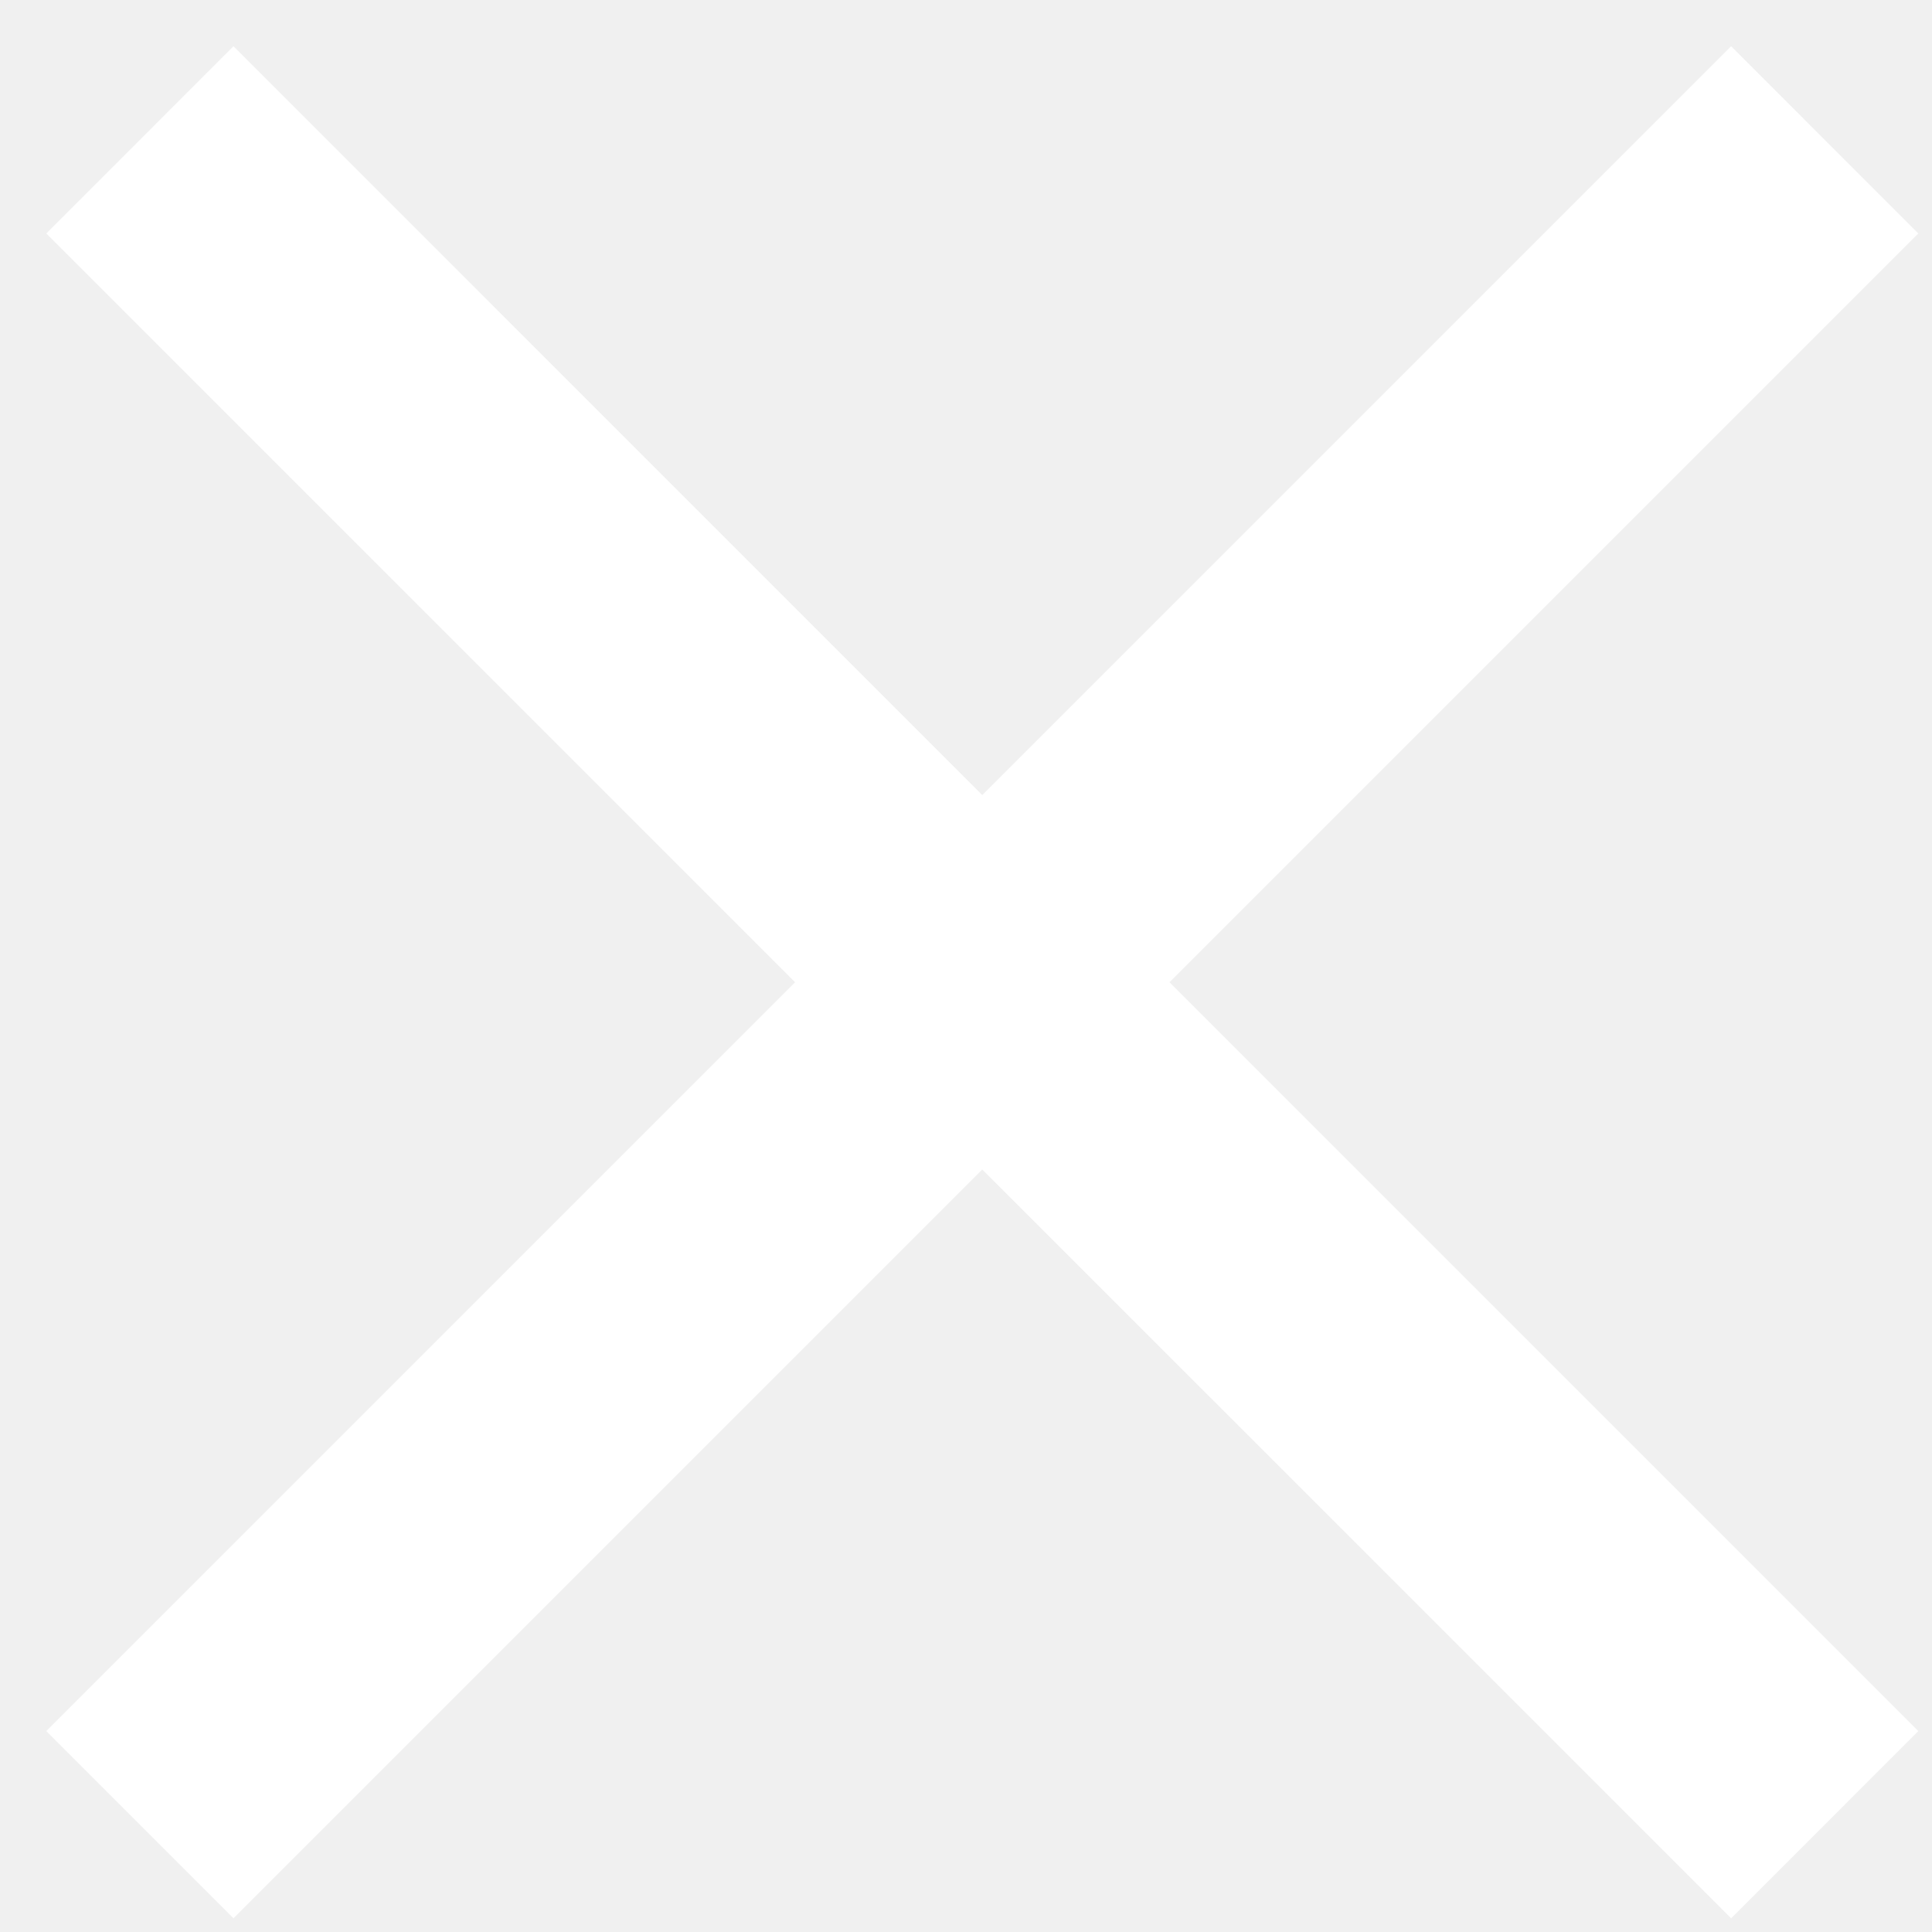
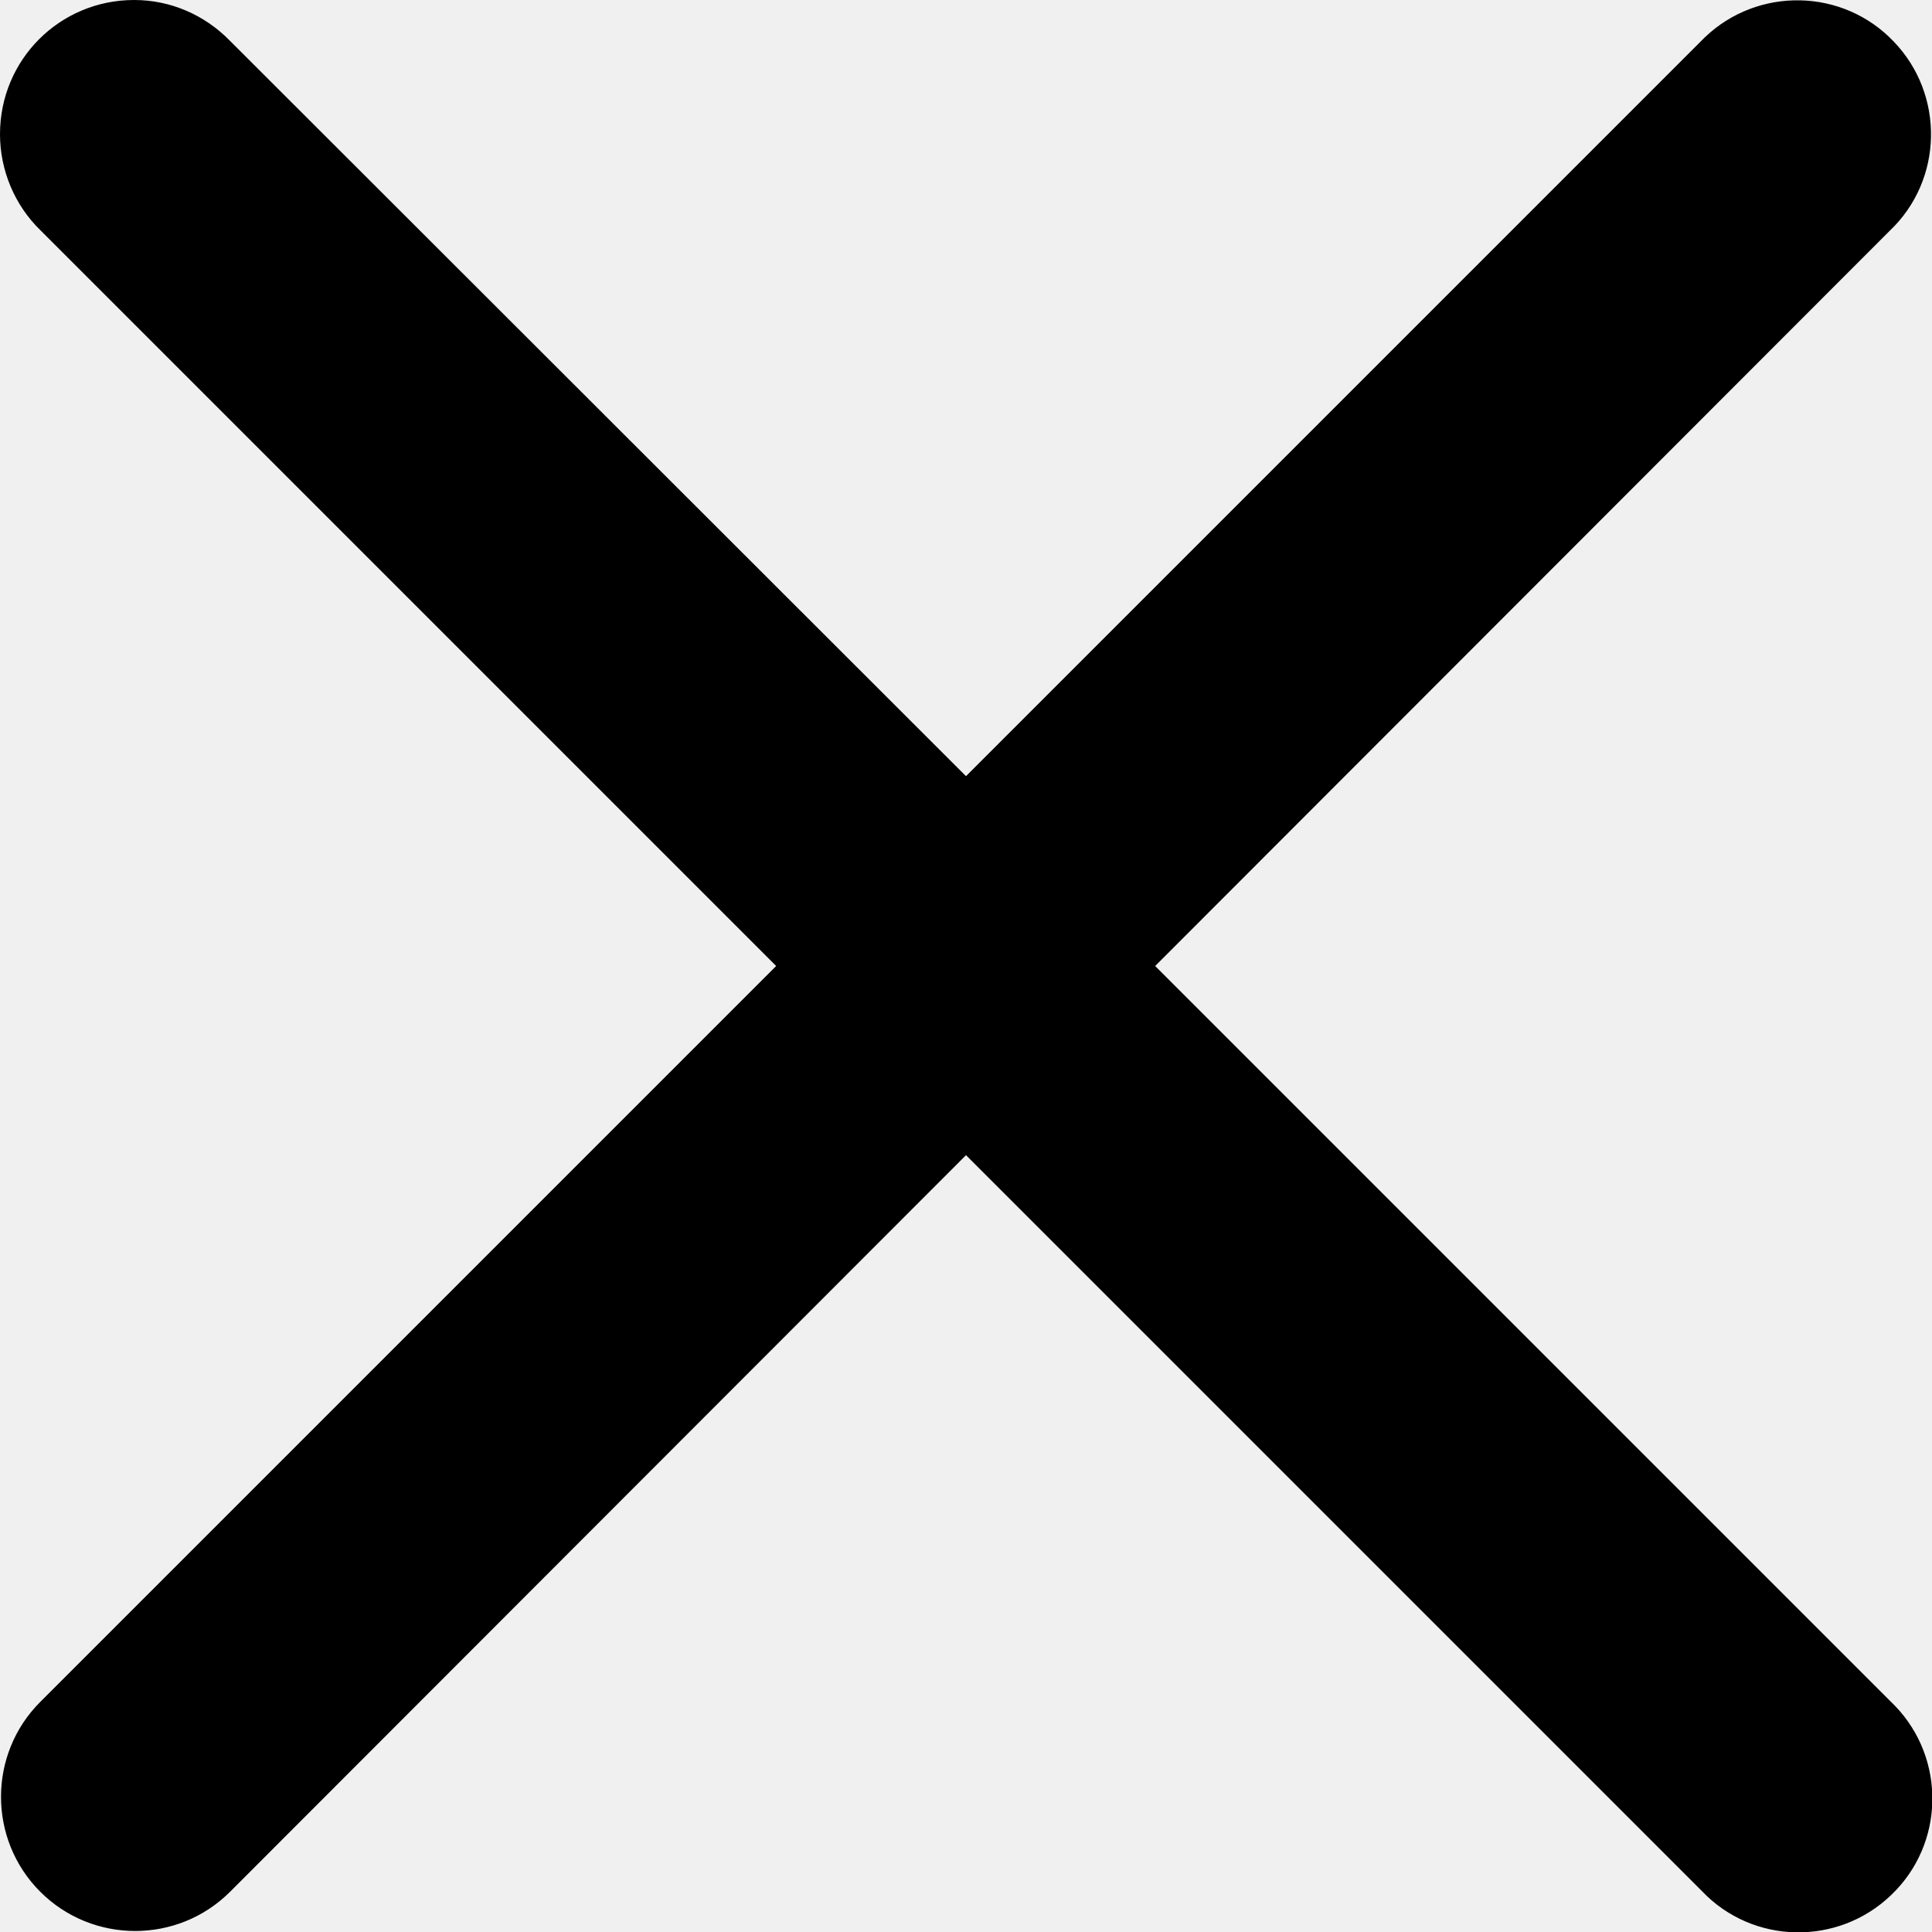
- <svg xmlns="http://www.w3.org/2000/svg" width="33" height="33" viewBox="0 0 33 33" fill="none">
-   <path d="M32.766 29.568L19.976 16.778L32.766 3.988L29.569 0.79L16.778 13.581L3.988 0.79L0.791 3.988L13.581 16.778L0.791 29.568L3.988 32.766L16.778 19.976L29.569 32.766L32.766 29.568Z" fill="white" />
+ <svg xmlns="http://www.w3.org/2000/svg" version="1.1" id="Layer_1" x="0px" y="0px" viewBox="0 0 288 288" style="enable-background:new 0 0 288 288;" xml:space="preserve">
+   <path d="M20,0C8.9,0,0,8.9,0,20c0,5.4,2.2,10.6,6,14.3L115.7,144L6,253.7c-7.8,7.8-7.8,20.5,0,28.3s20.5,7.8,28.3,0h0L144,172.2  l109.7,109.7c7.6,8,20.3,8.2,28.2,0.6c8-7.6,8.2-20.3,0.6-28.2c-0.2-0.2-0.4-0.4-0.6-0.6L172.2,144L281.7,34.4  c8-7.6,8.2-20.3,0.6-28.2c-7.6-8-20.3-8.2-28.2-0.6c-0.2,0.2-0.4,0.4-0.6,0.6L144,115.7L34.3,6.1C30.5,2.2,25.4,0,20,0z" />
</svg>
